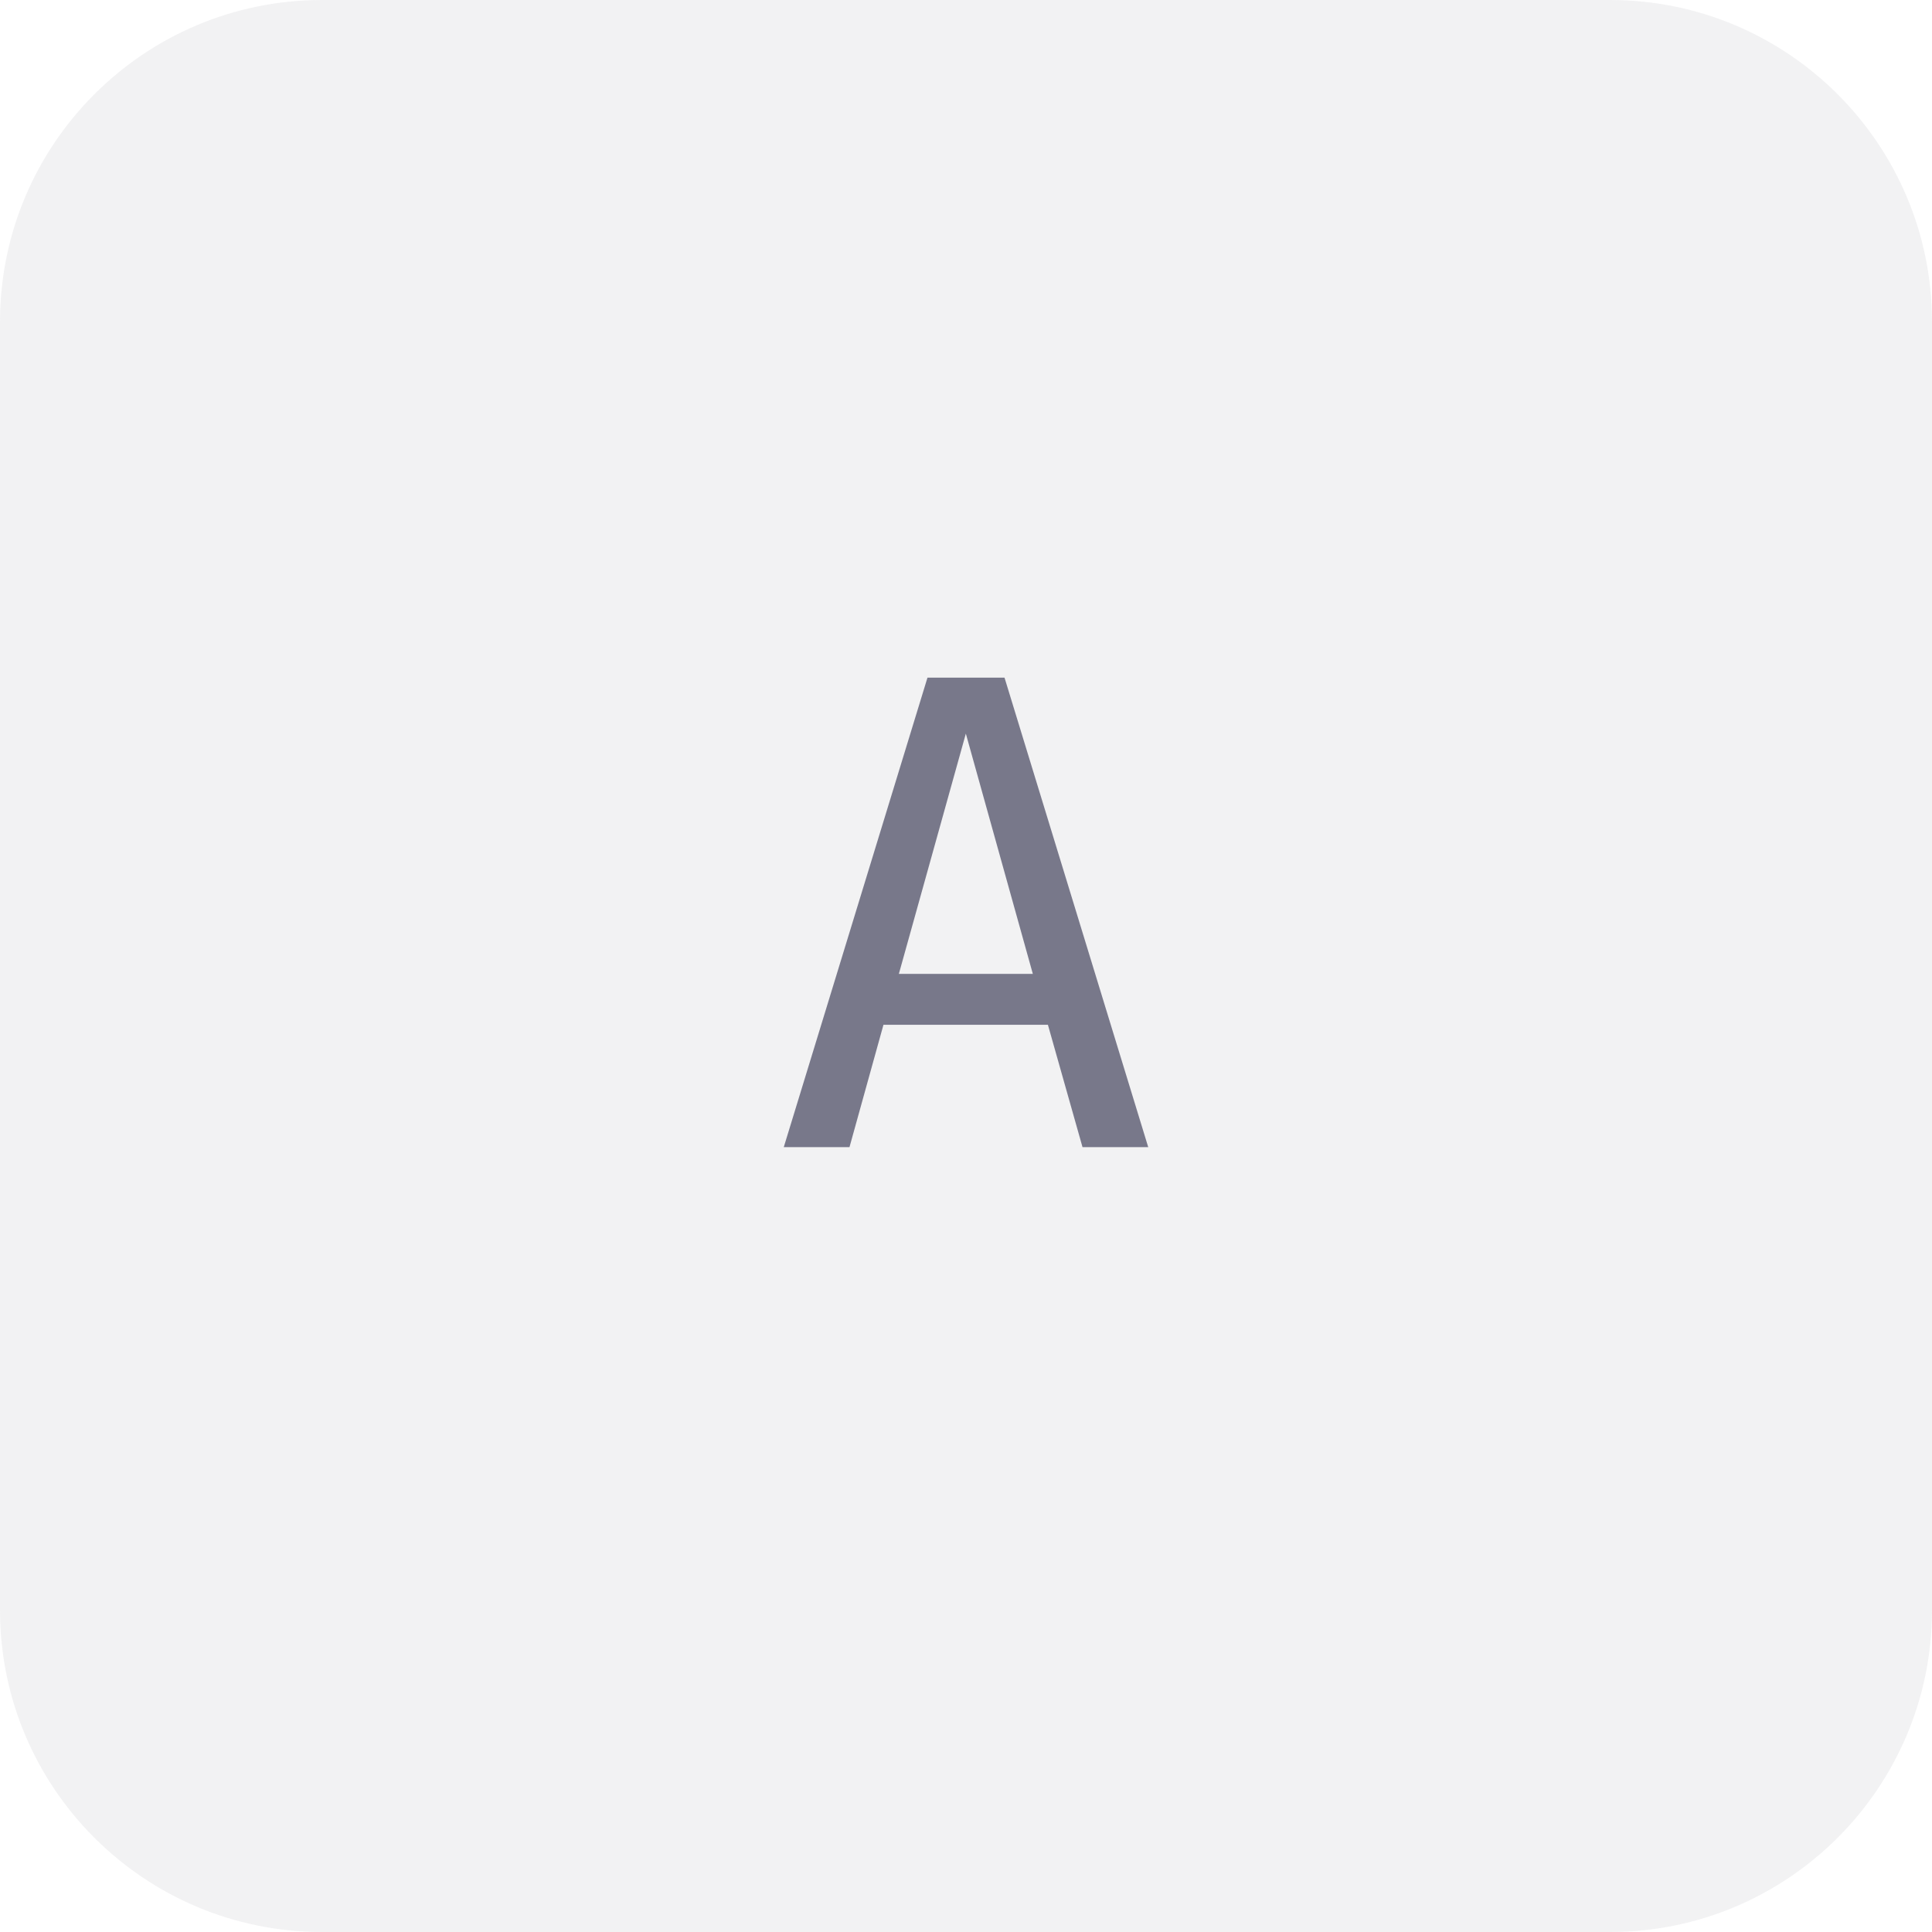
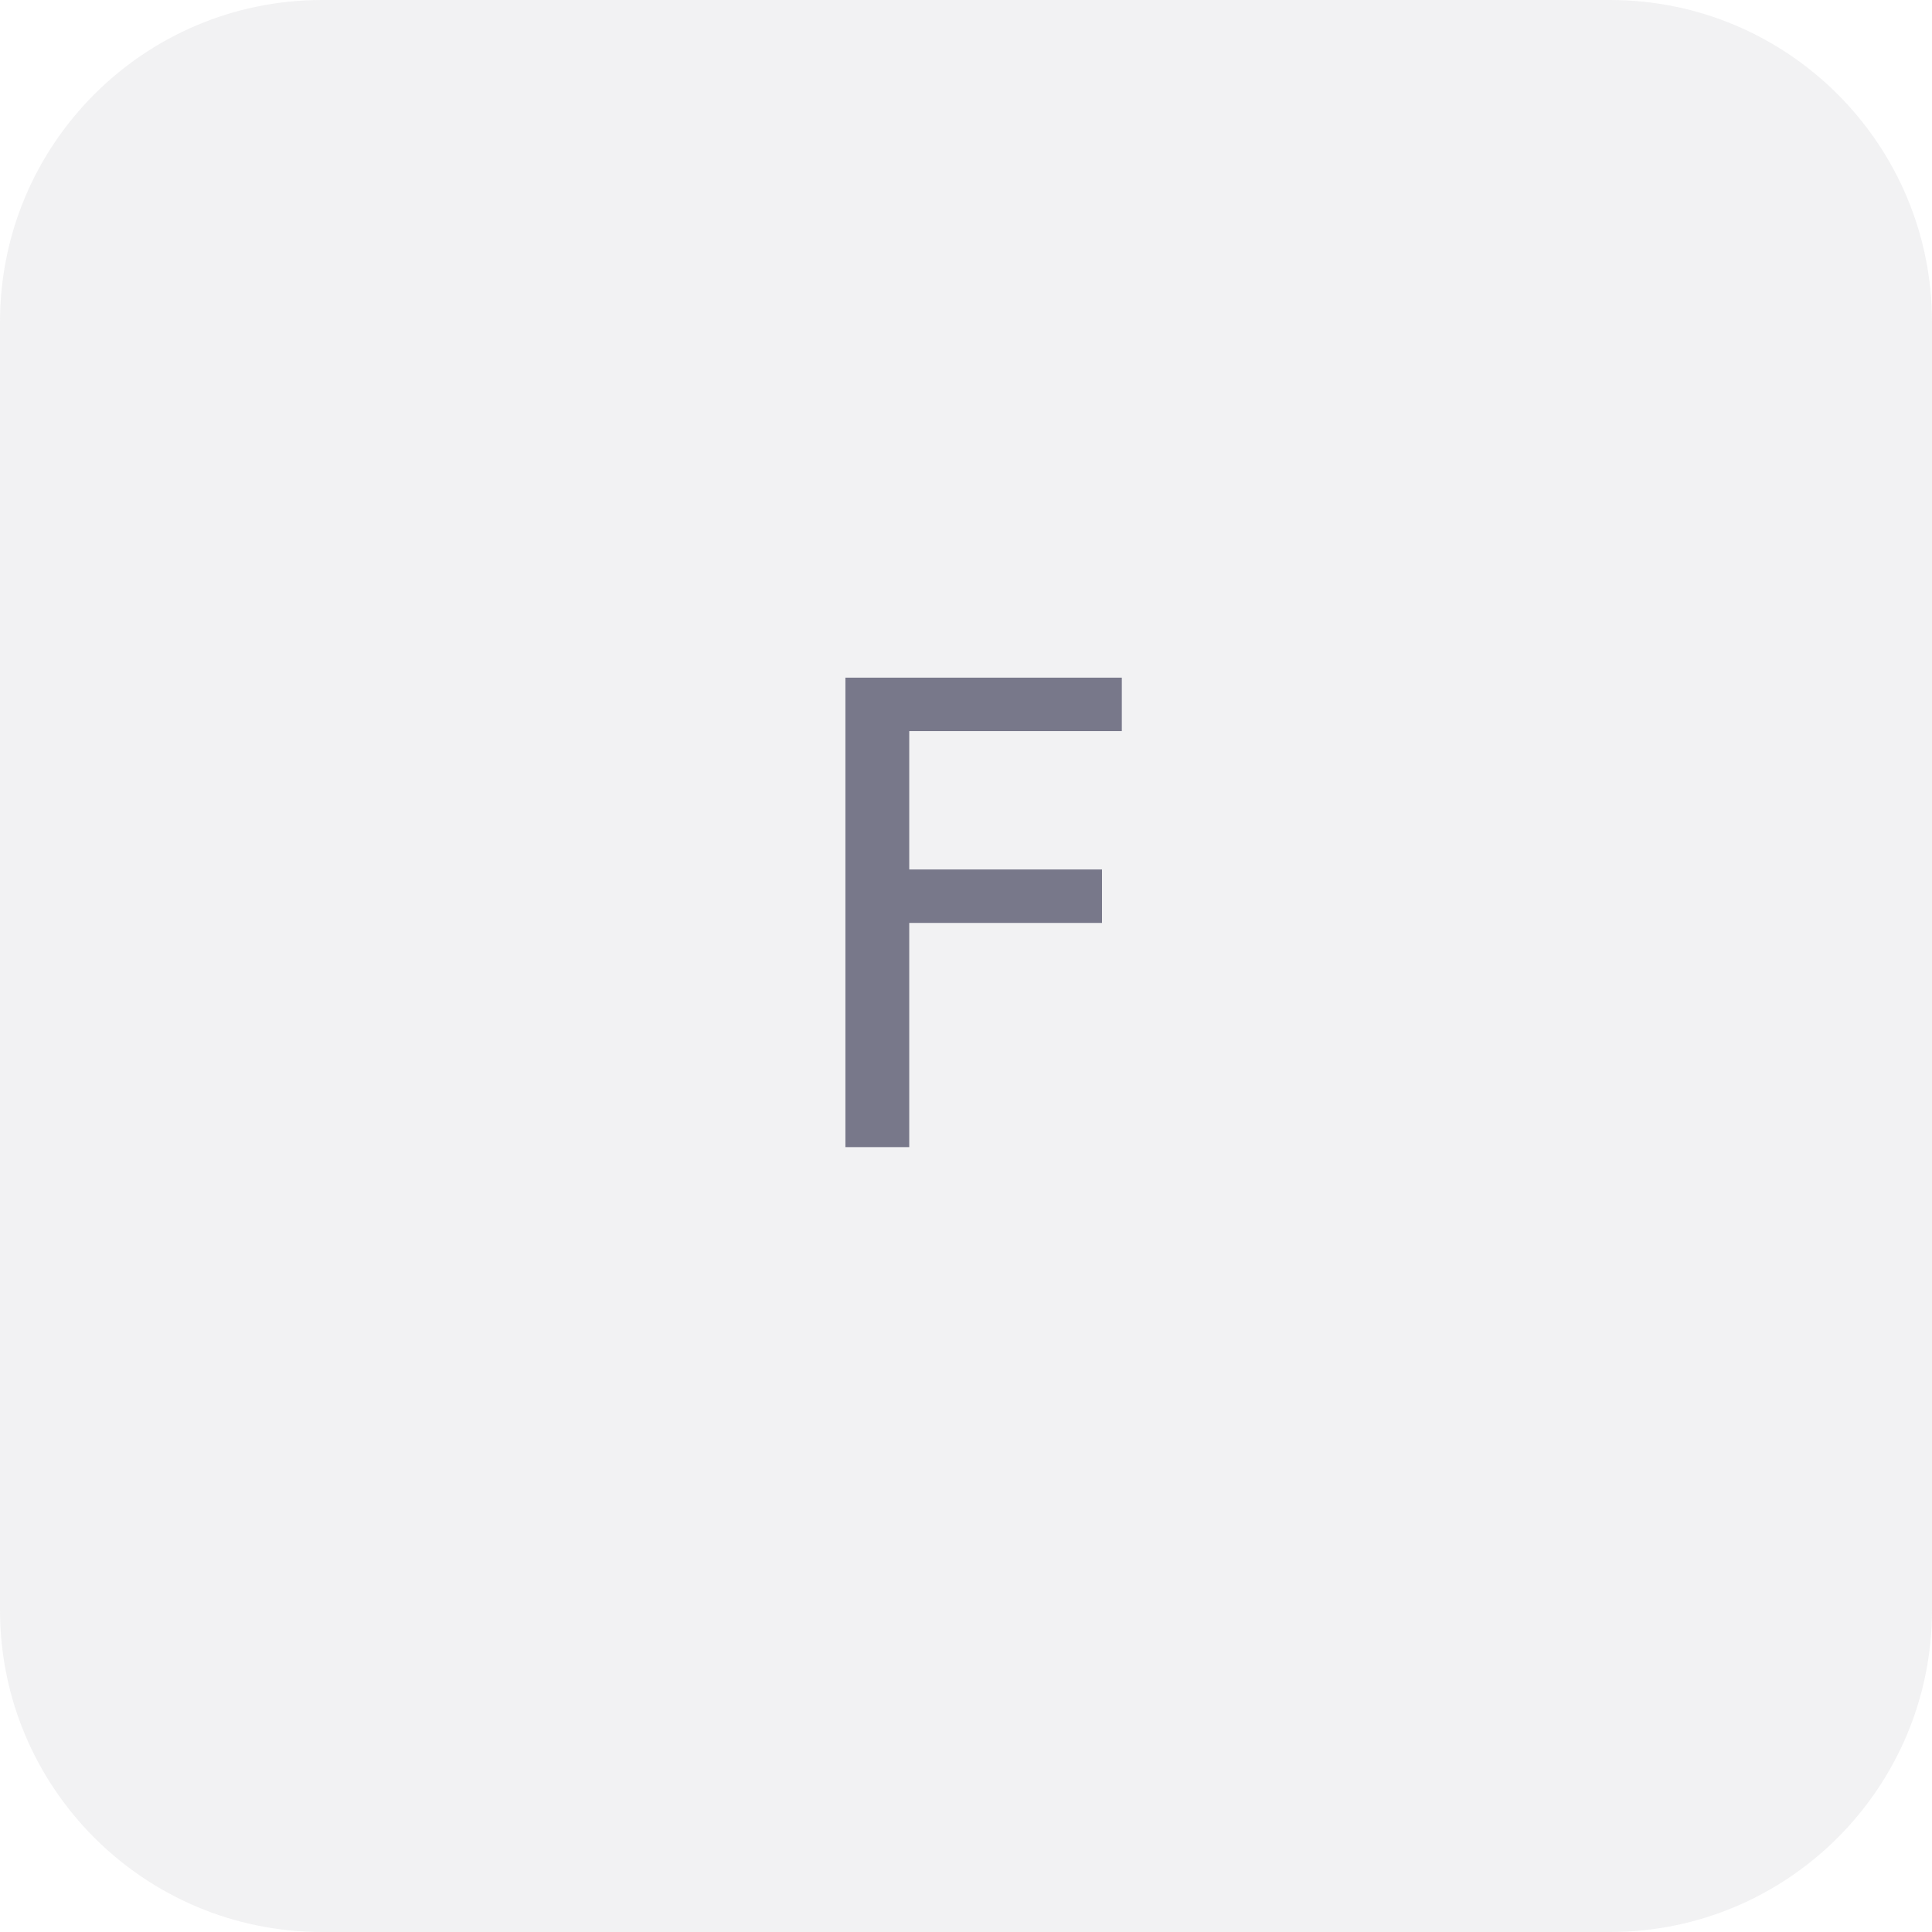
<svg xmlns="http://www.w3.org/2000/svg" width="96" height="96" viewBox="0 0 96 96" role="img" aria-label="Synthetic placeholder logo">
  <rect width="96" height="96" rx="16" fill="#808088" fill-opacity="0.10" />
-   <text x="48" y="57" text-anchor="middle" font-family="ui-monospace,SFMono-Regular,Menlo,monospace" font-size="32" font-weight="500" fill="#78788a">A</text>
+   <text x="48" y="57" text-anchor="middle" font-family="ui-monospace,SFMono-Regular,Menlo,monospace" font-size="32" font-weight="500" fill="#78788a">F</text>
</svg>
